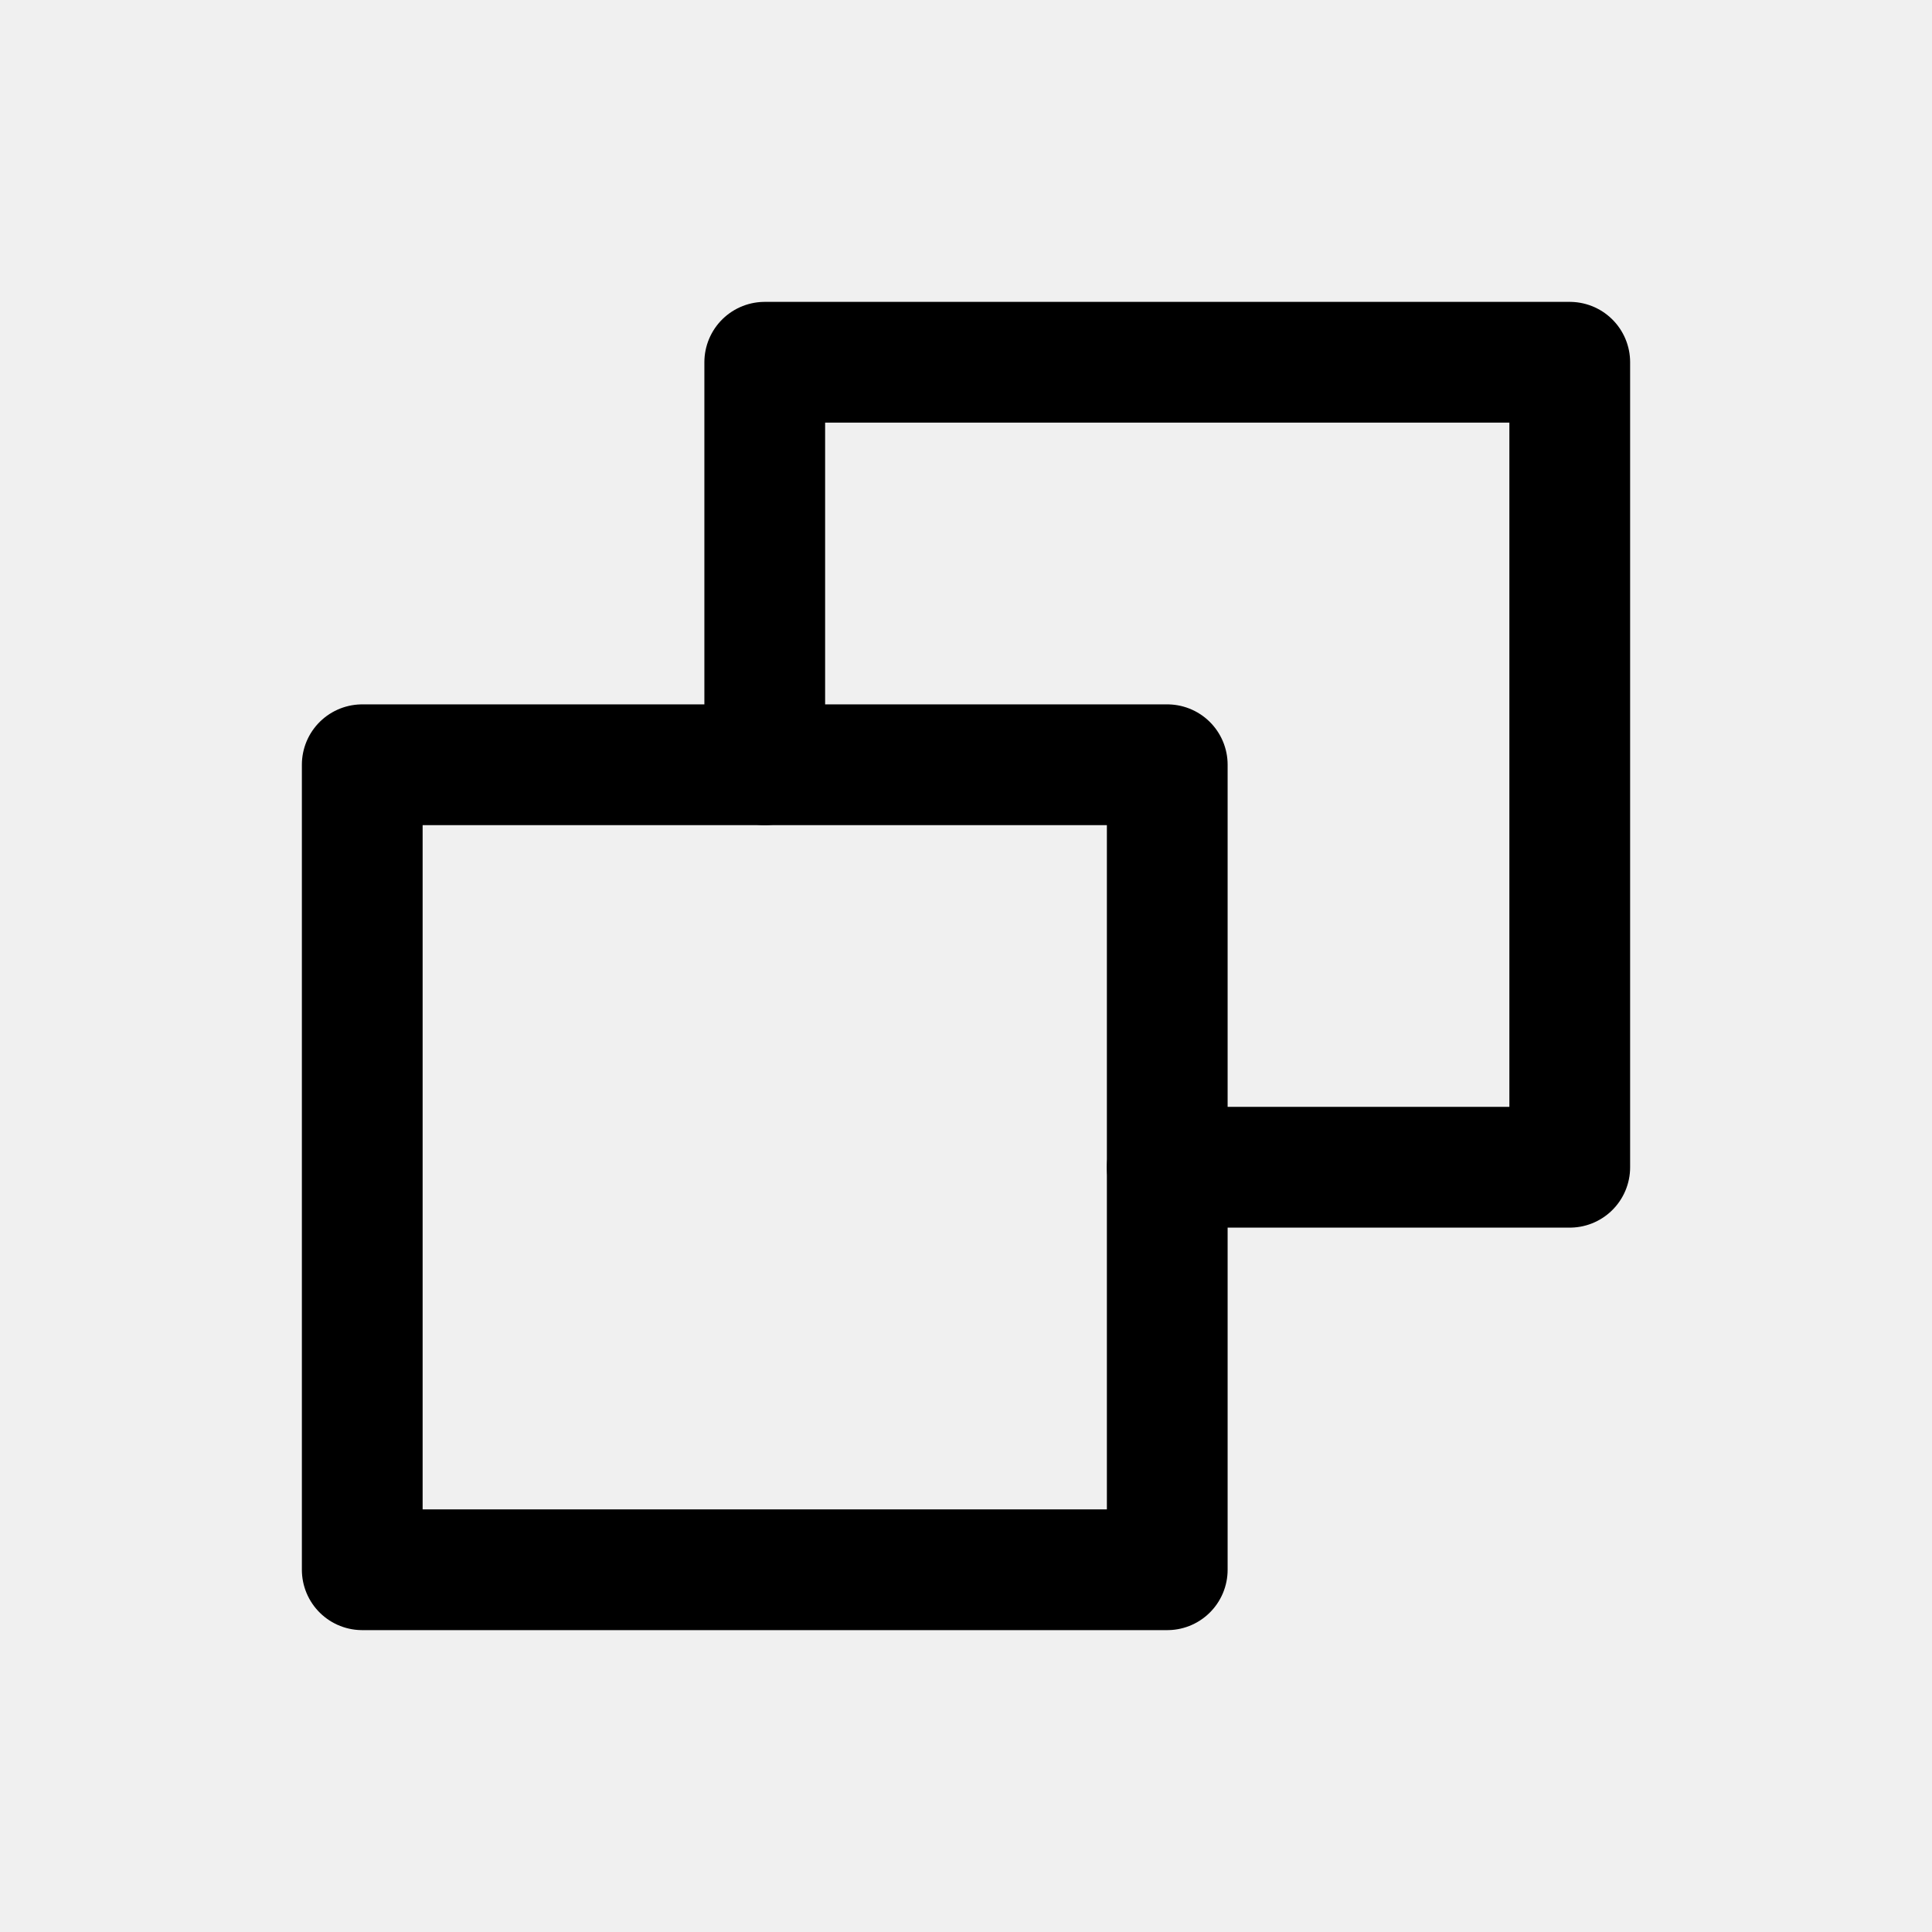
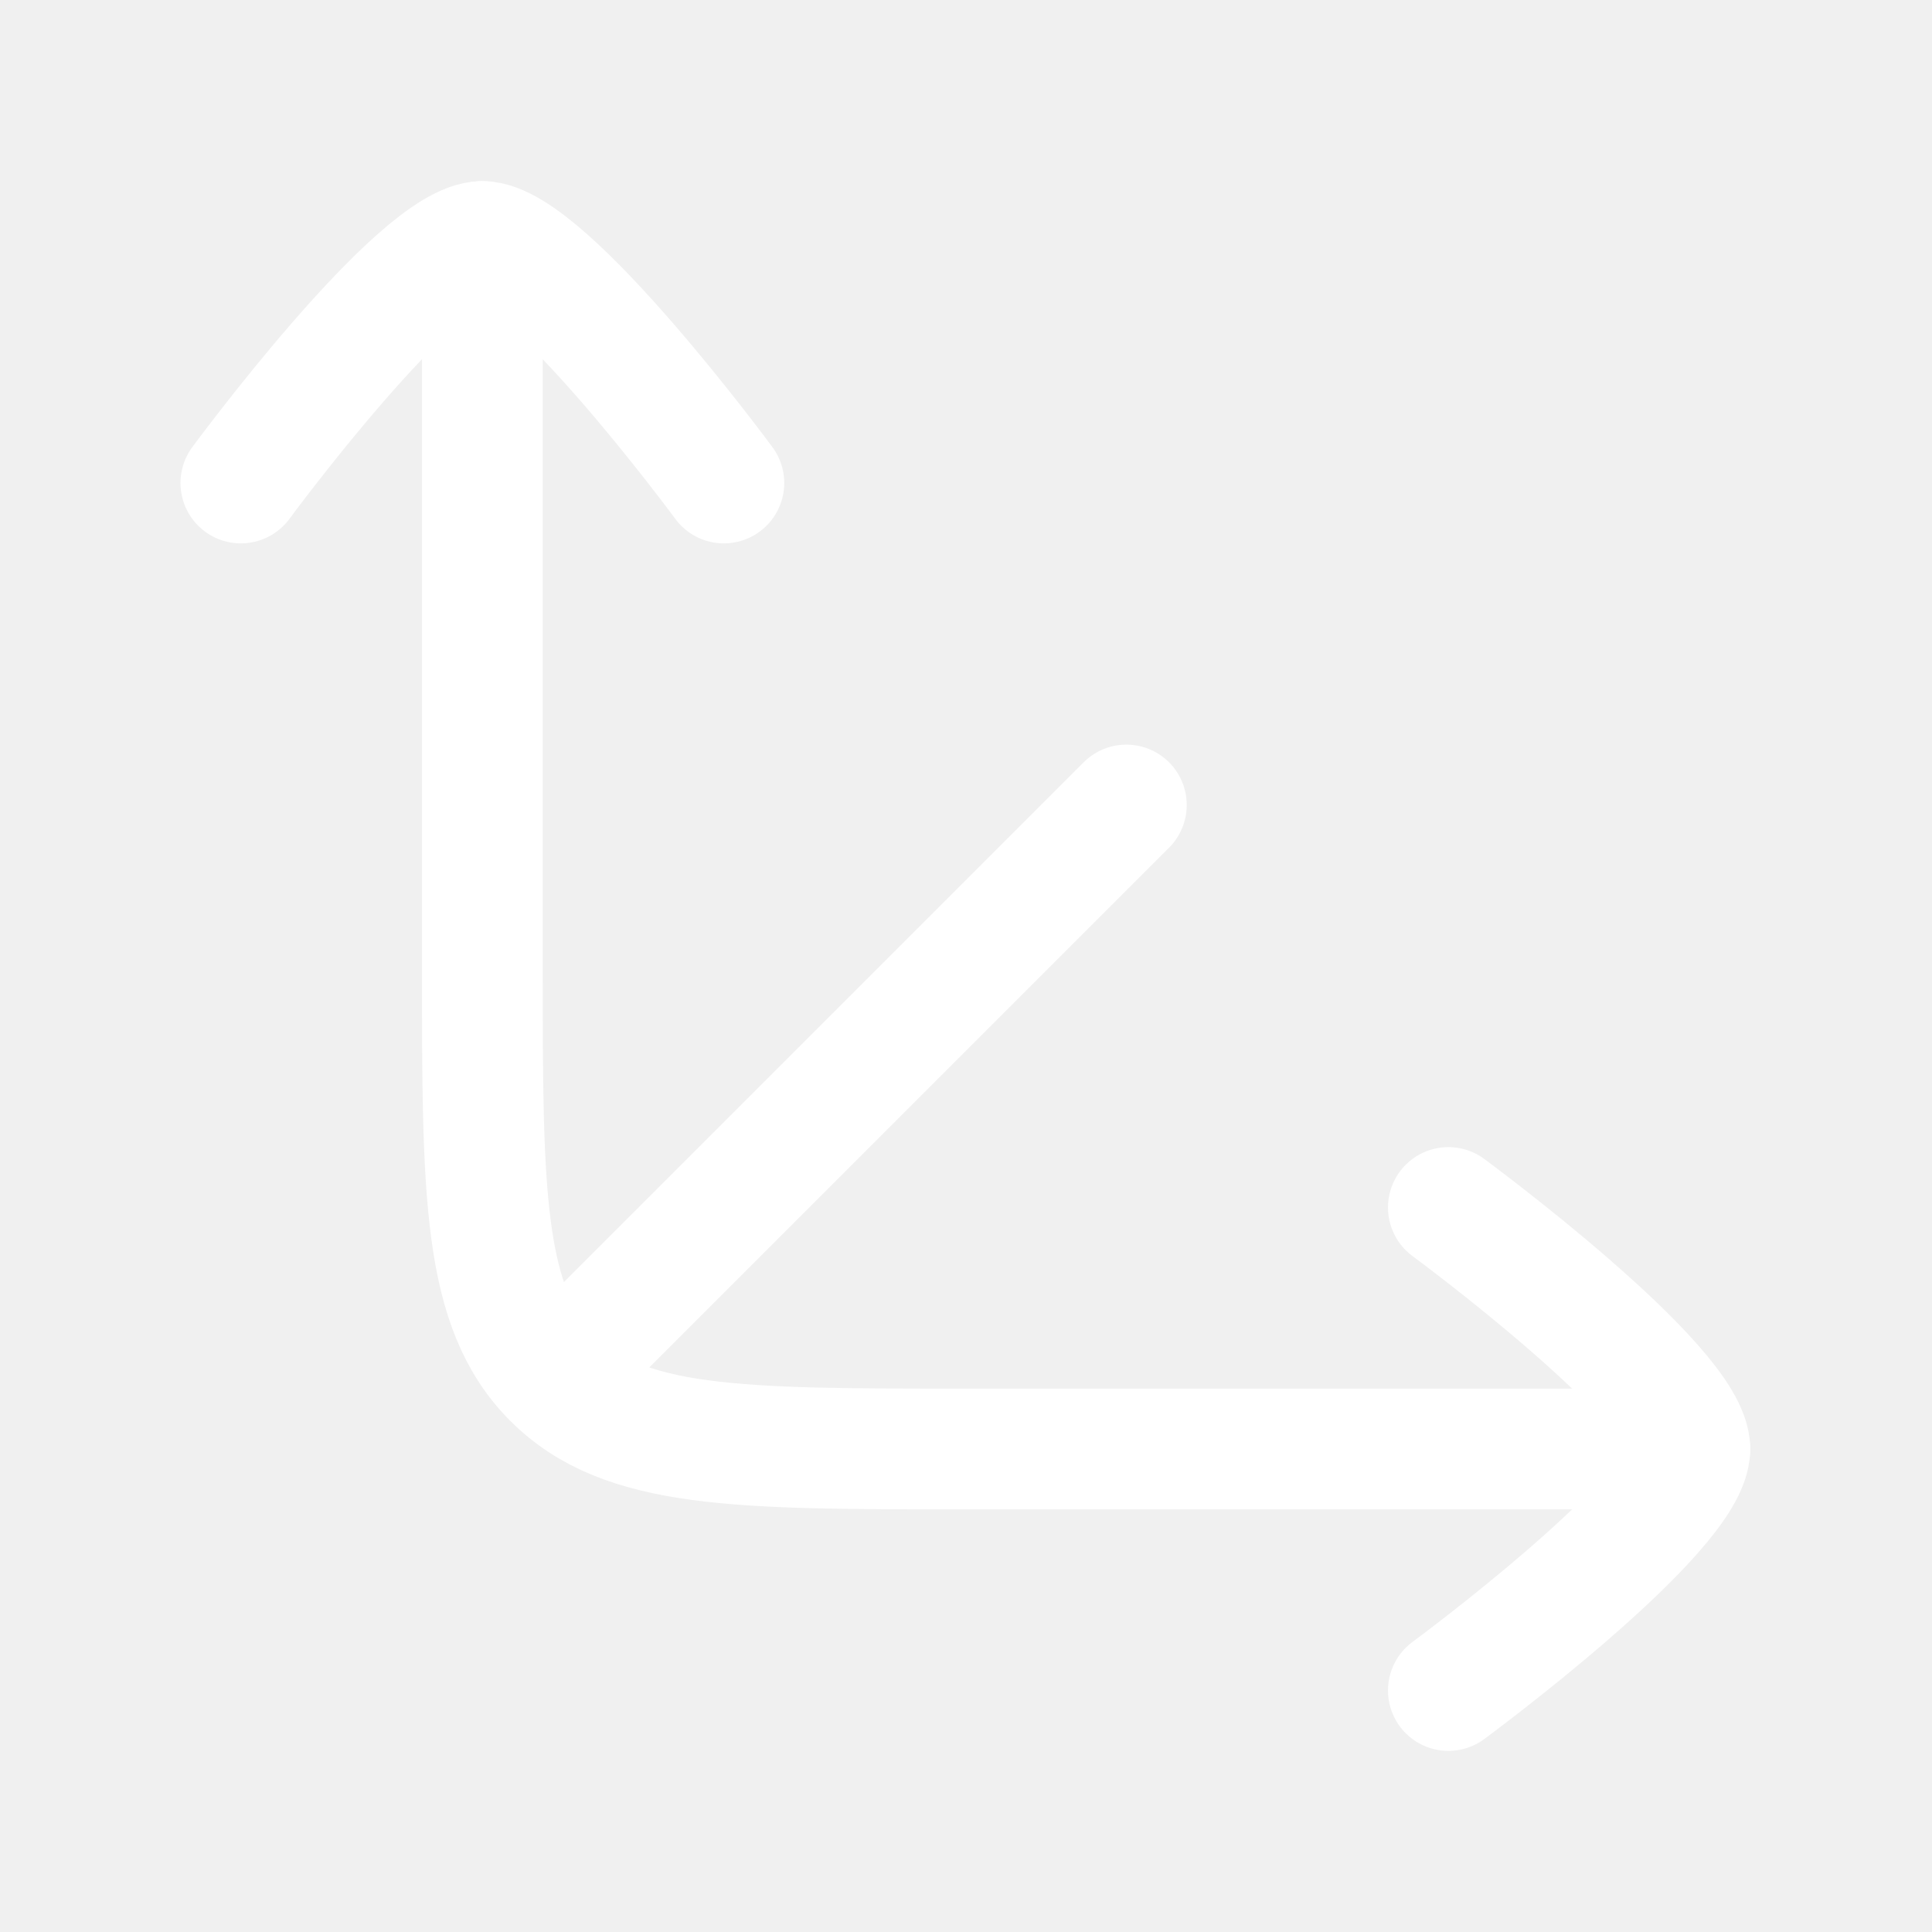
- <svg xmlns="http://www.w3.org/2000/svg" viewBox="0 0 24 24" fill="none" stroke="currentColor" stroke-width="1.5" stroke-linecap="round" stroke-linejoin="round">
-   <path d="M4.5 9.5 H14.5 V19.5 H4.5 Z" />
-   <path d="M9.5 9.5 V4.5 H19.5 V14.5 H14.5" />
+ <svg xmlns="http://www.w3.org/2000/svg" width="24" height="24" viewBox="0 0 24 24" fill="none">
+   <path d="M5.992 3L5.992 12C5.992 14.828 5.992 16.242 6.87 17.121C7.749 18 9.164 18 11.992 18L20.992 18" stroke="white" stroke-width="1.5" stroke-linecap="round" stroke-linejoin="round" />
+   <path d="M6.992 17L13.992 10" stroke="white" stroke-width="1.5" stroke-linecap="round" stroke-linejoin="round" />
+   <path d="M8.992 6C8.992 6 6.782 3 5.992 3C5.201 3 2.992 6 2.992 6" stroke="white" stroke-width="1.5" stroke-linecap="round" stroke-linejoin="round" />
+   <path d="M17.992 21C17.992 21 20.992 18.791 20.992 18C20.992 17.209 17.992 15 17.992 15" stroke="white" stroke-width="1.5" stroke-linecap="round" stroke-linejoin="round" />
</svg>
